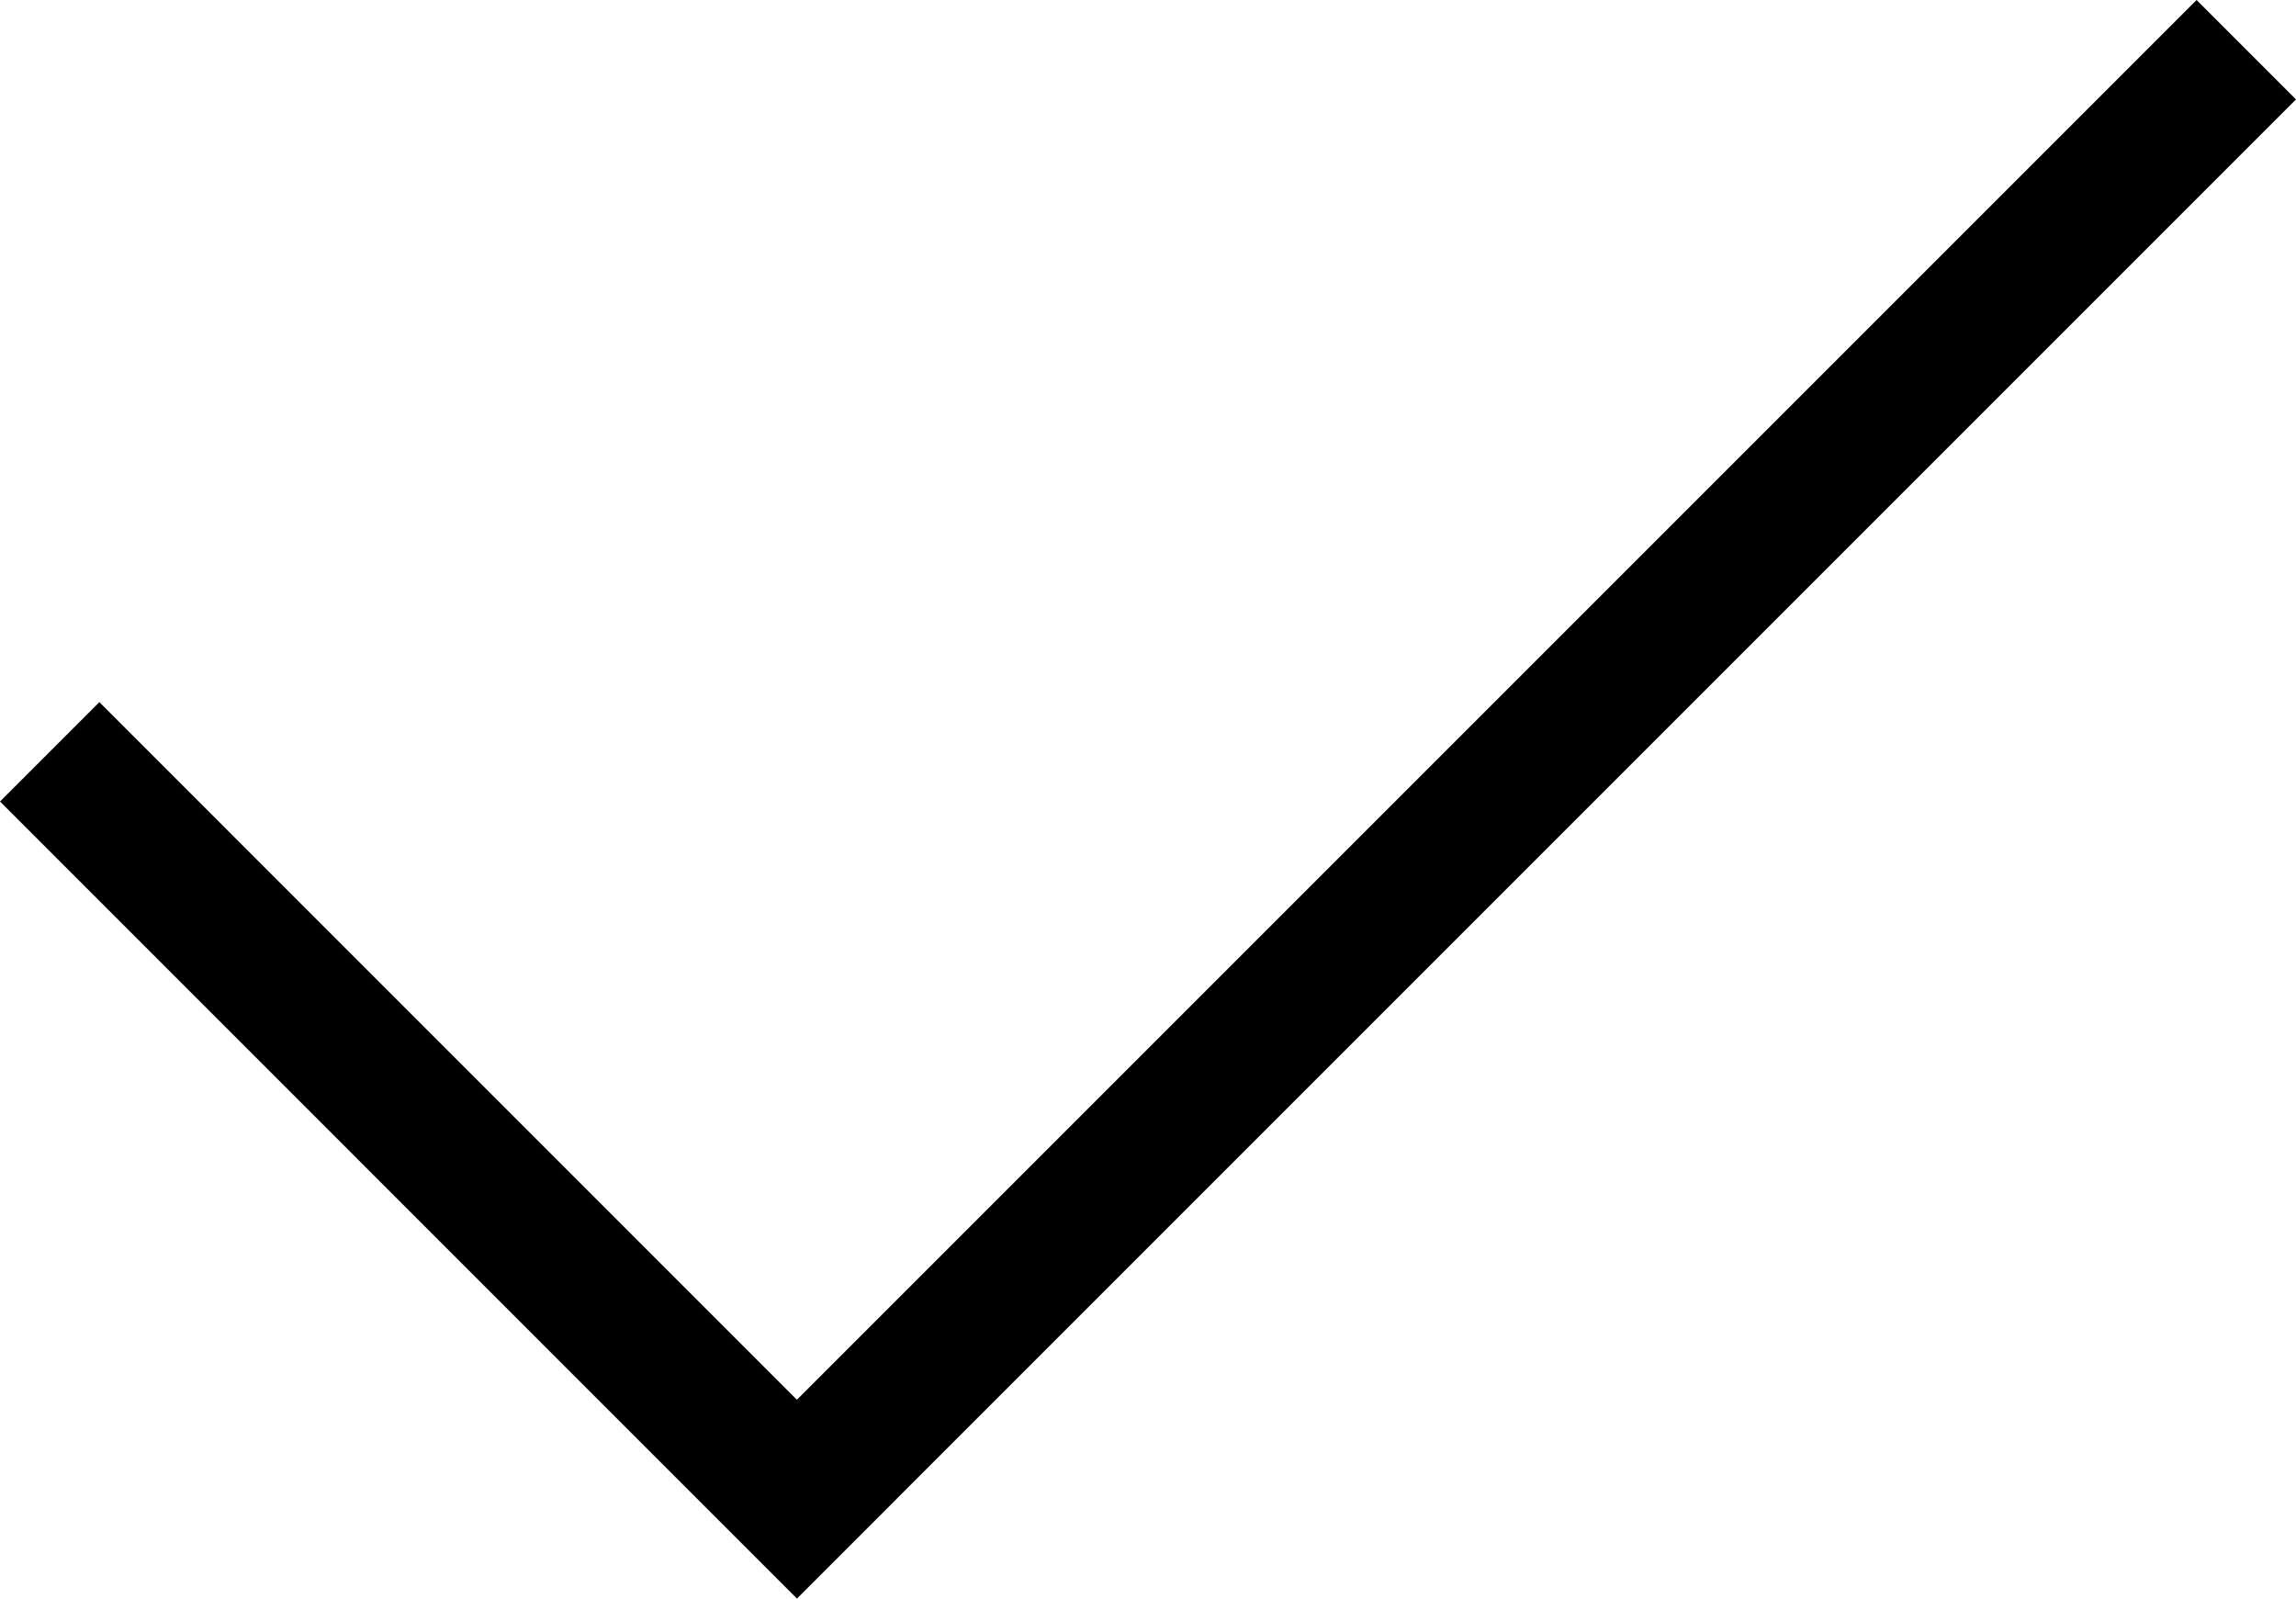
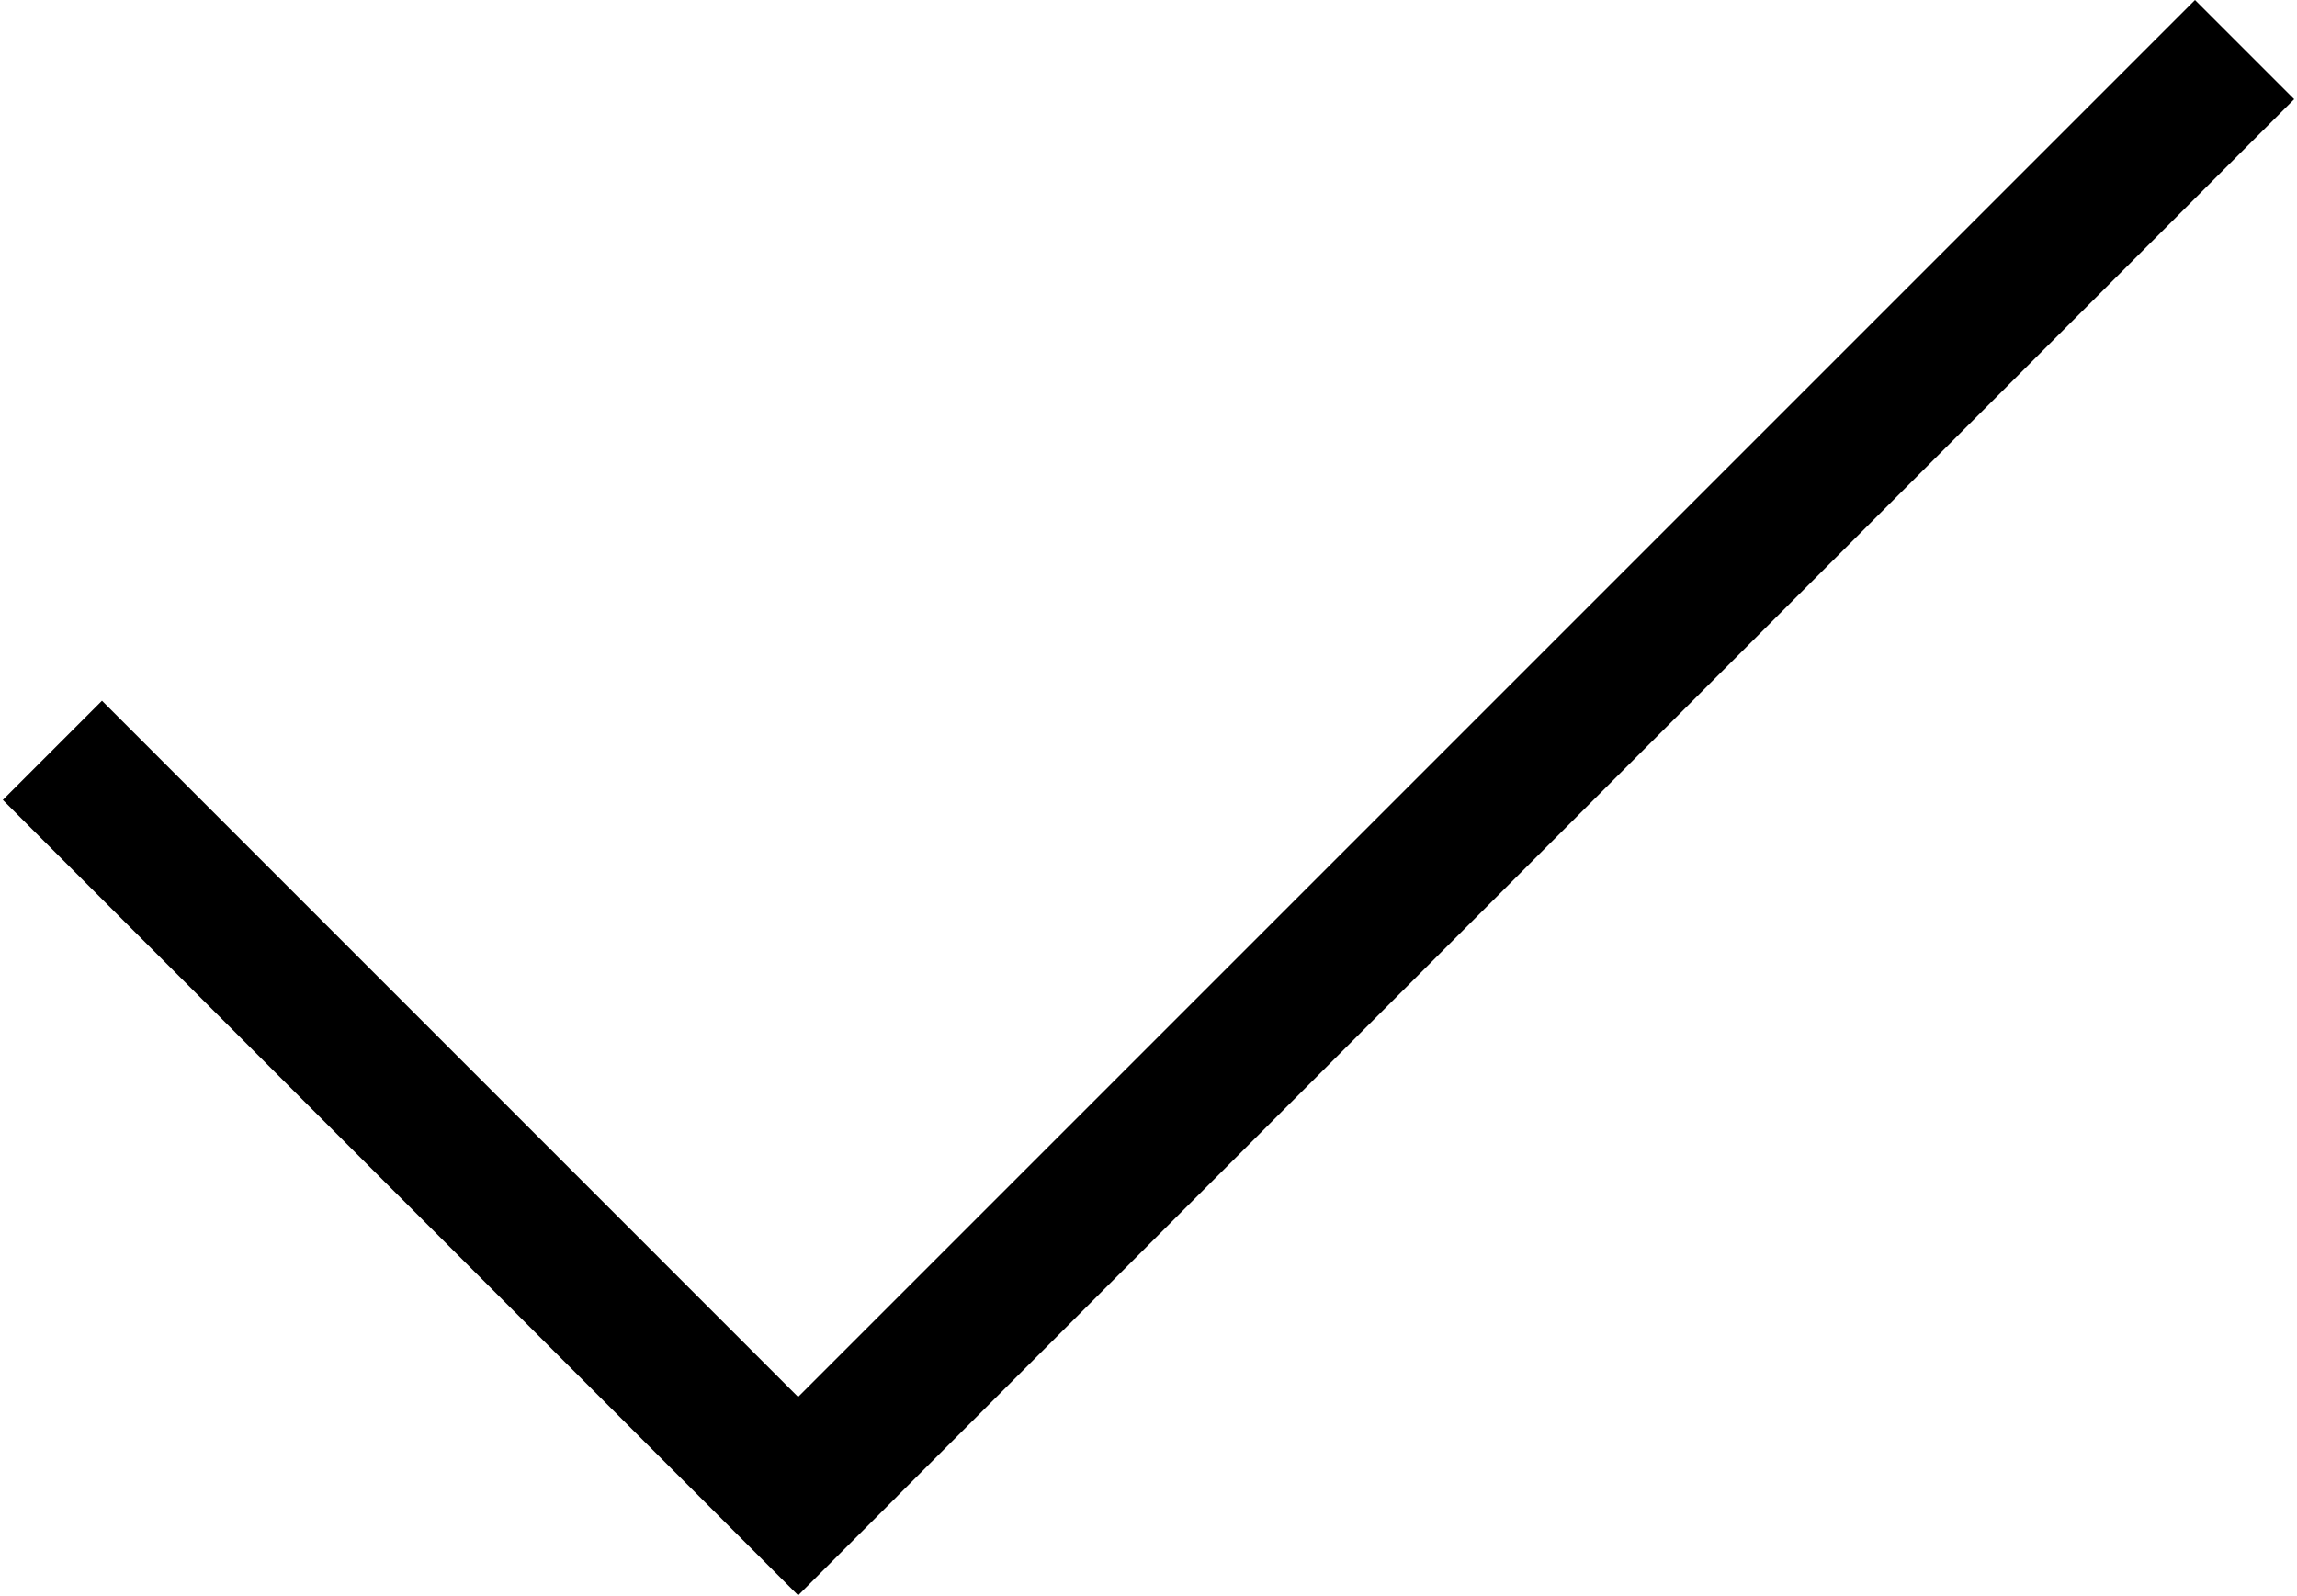
- <svg xmlns="http://www.w3.org/2000/svg" version="1.1" id="Layer_1" x="0px" y="0px" width="32.666px" height="22.742px" viewBox="0 0 32.666 22.742" enable-background="new 0 0 32.666 22.742" xml:space="preserve">
+ <svg xmlns="http://www.w3.org/2000/svg" version="1.1" id="Layer_1" x="0px" y="0px" width="32.746px" height="22.742px" viewBox="0 0 32.666 22.742" enable-background="new 0 0 32.666 22.742" xml:space="preserve">
  <polygon points="32.666,1.414 31.252,0 11.338,19.914 1.414,9.989 0,11.403 9.924,21.328 9.924,21.328 11.338,22.742 11.338,22.742 11.339,22.742 12.753,21.328 12.752,21.328 " />
</svg>
